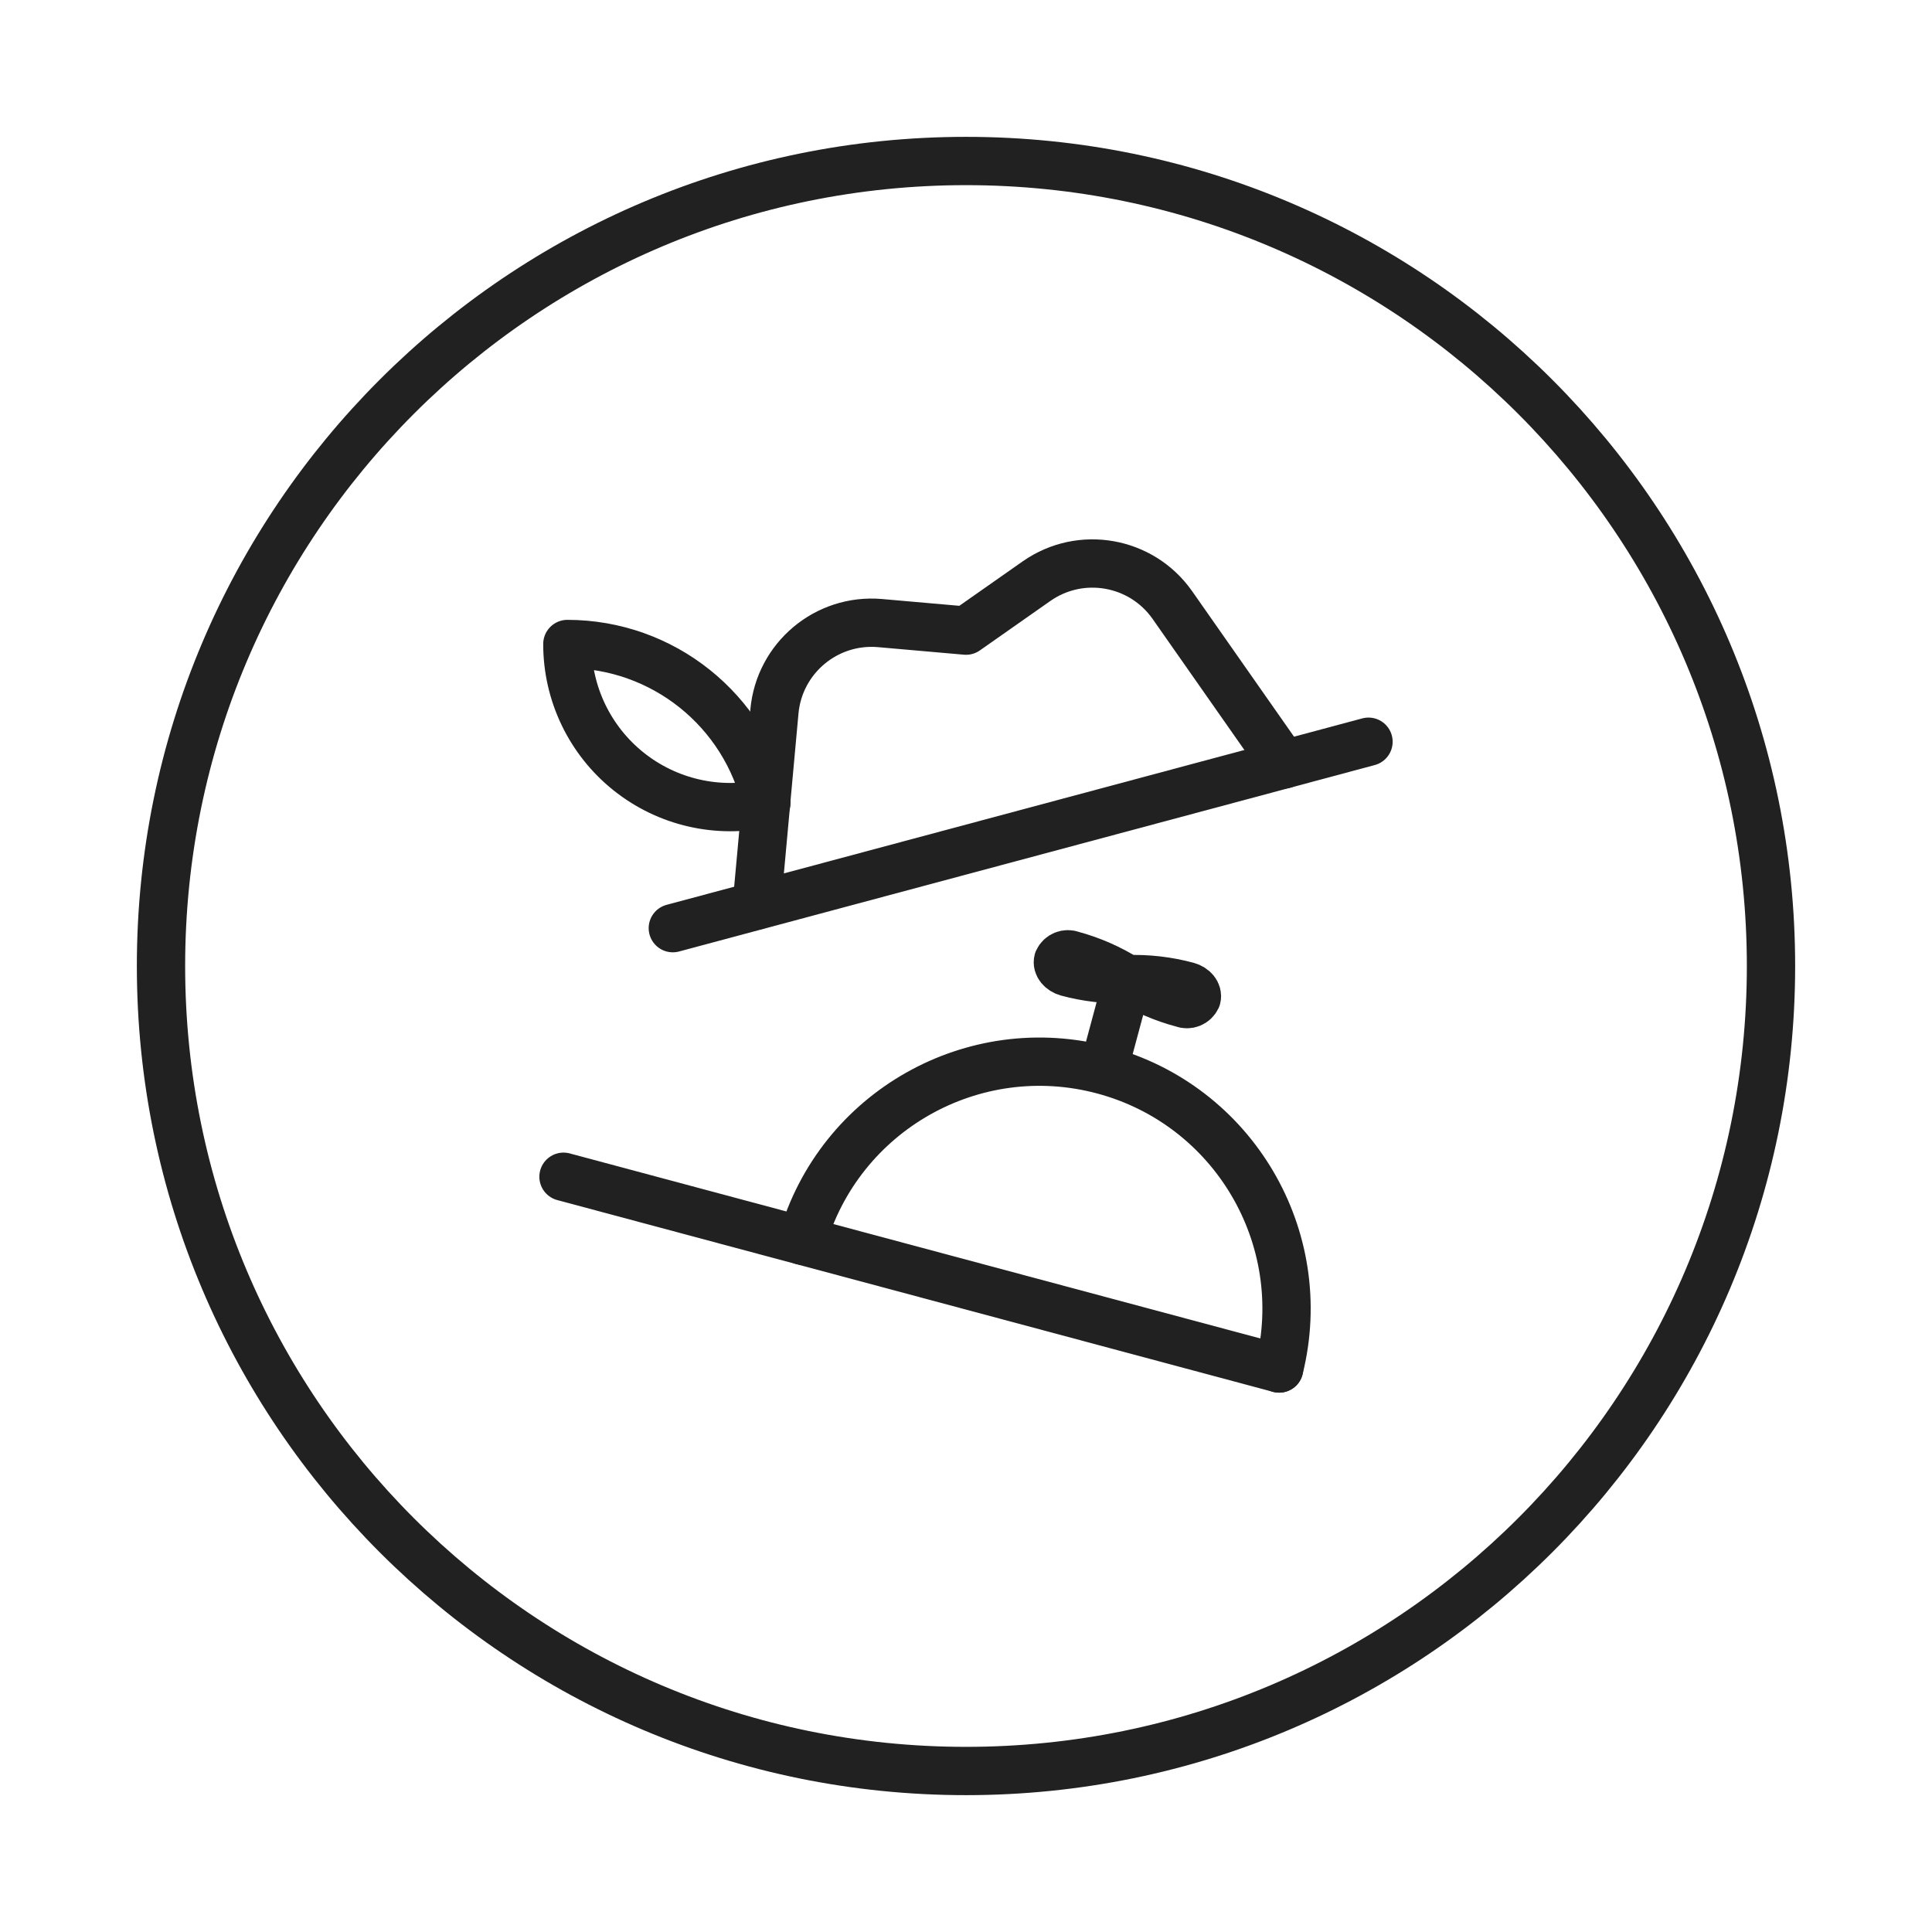
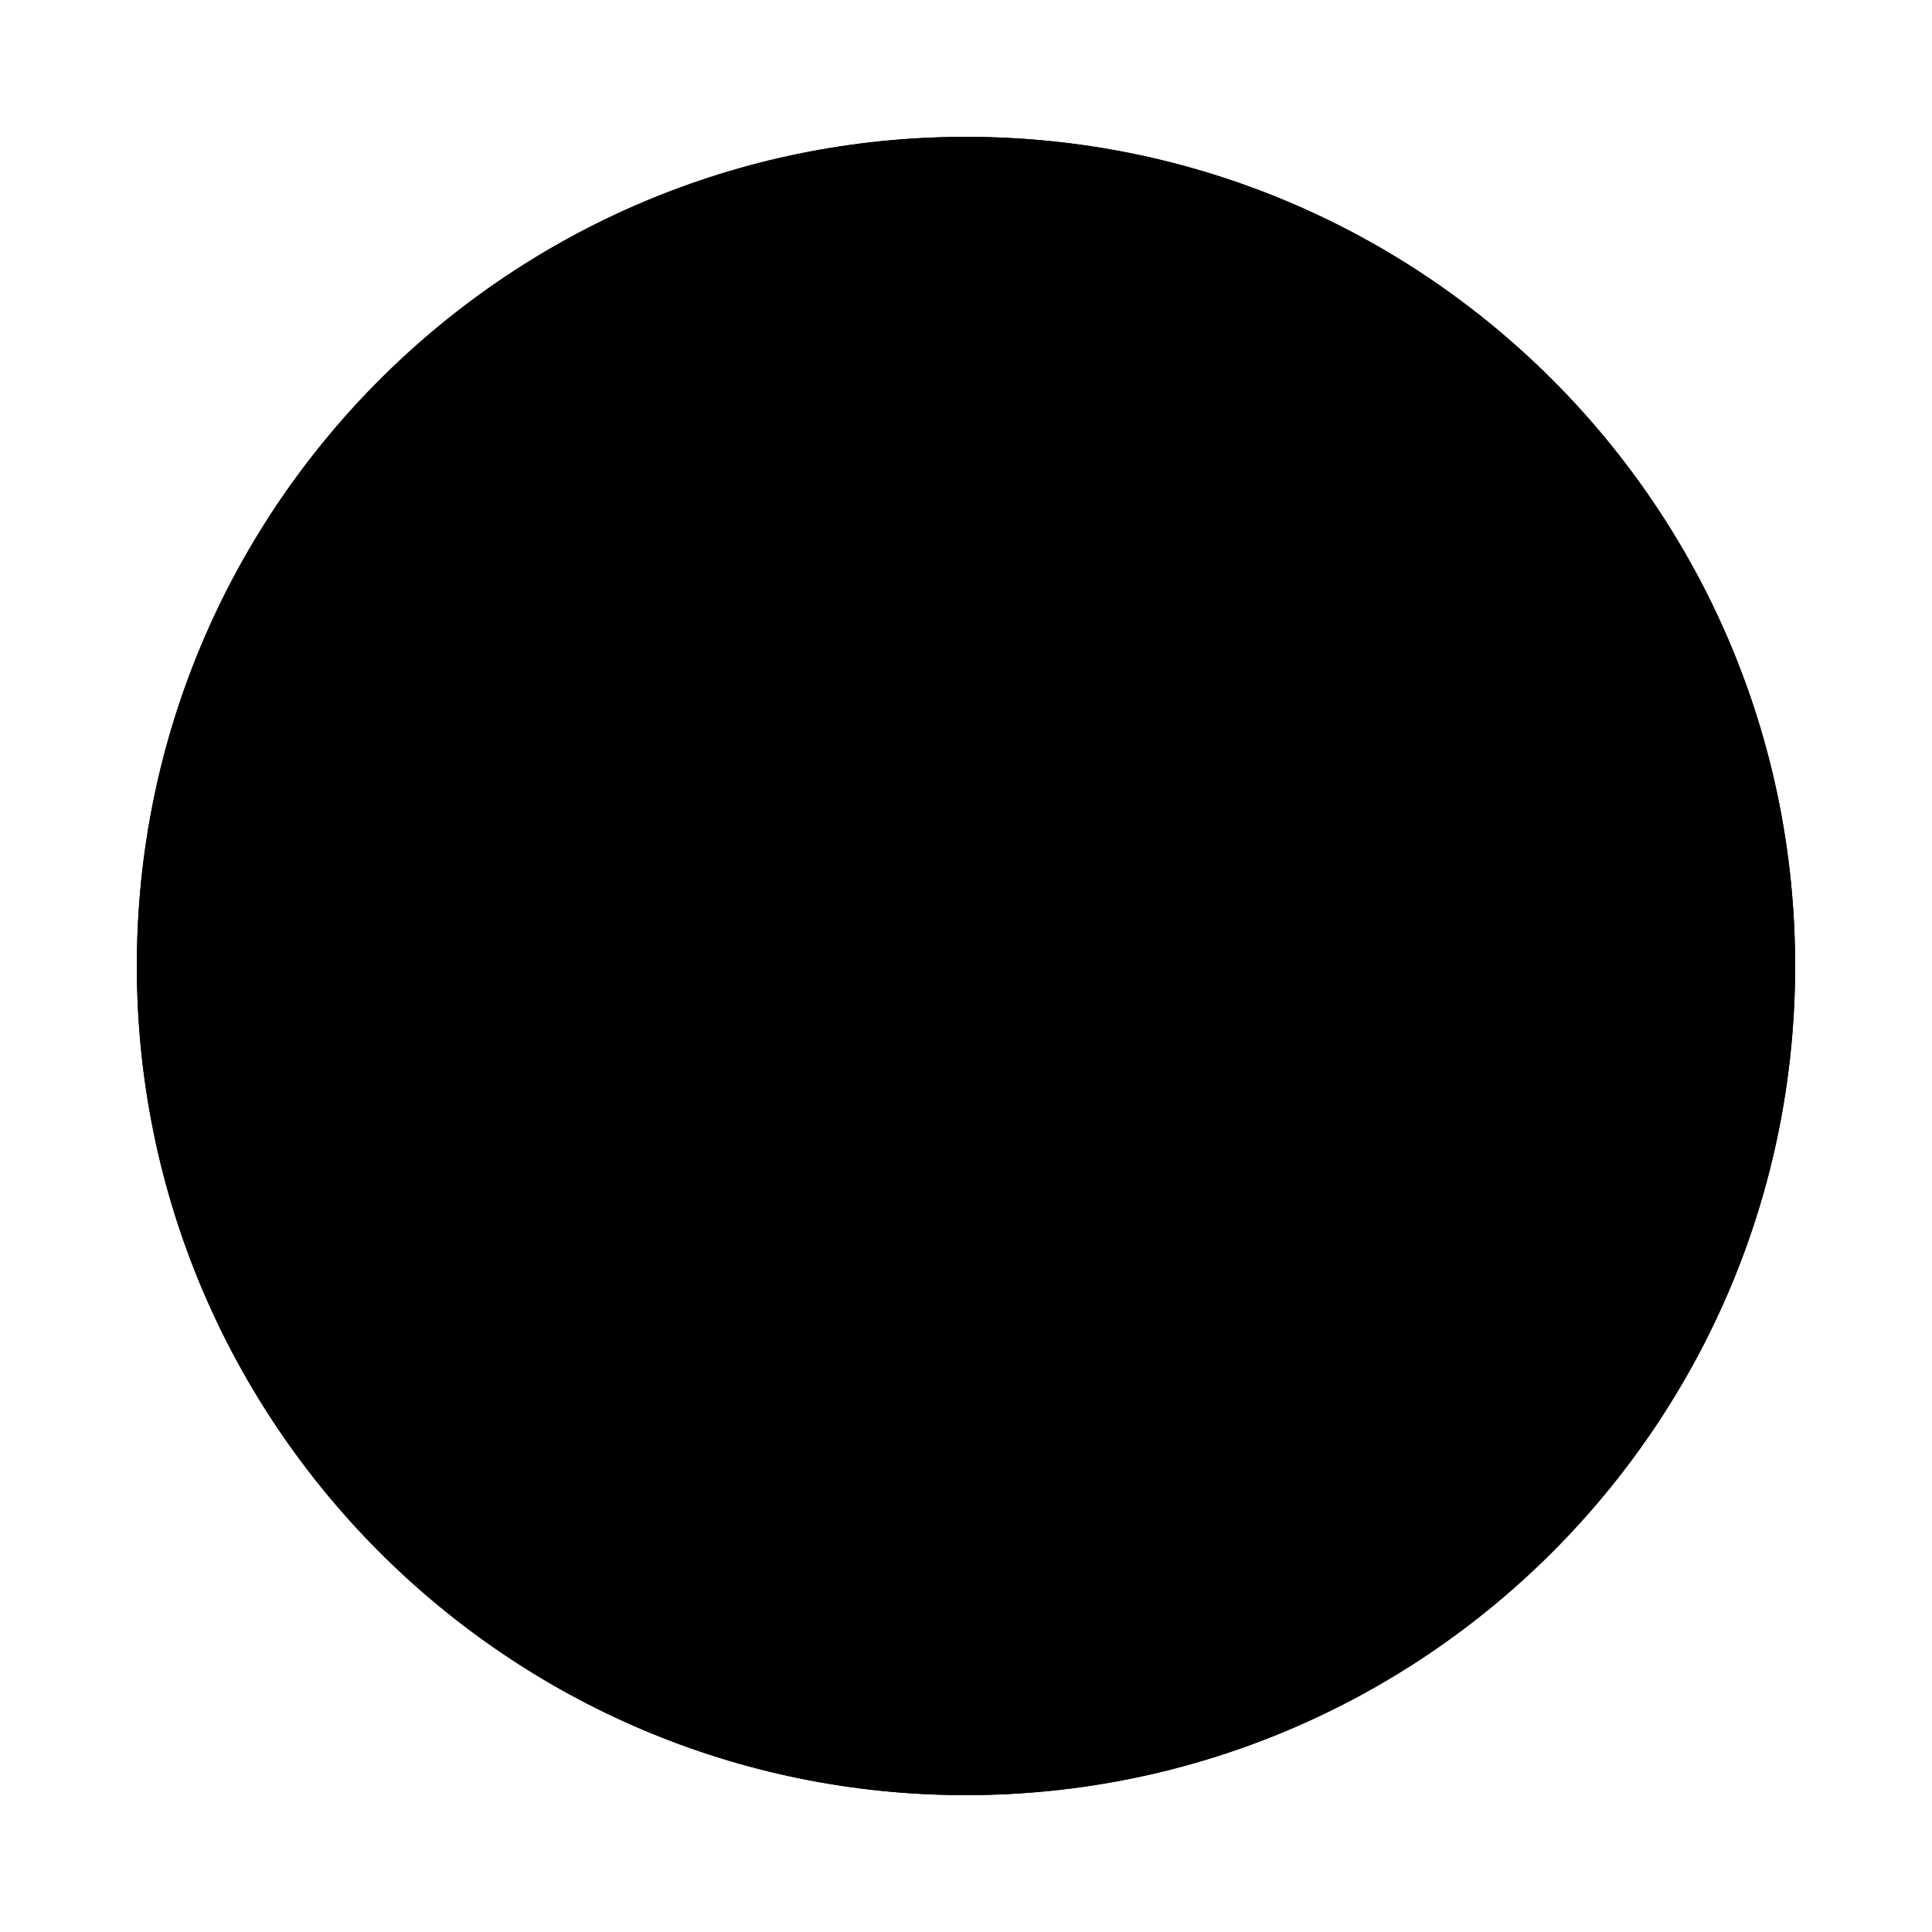
<svg xmlns="http://www.w3.org/2000/svg" id="Calque_1" data-name="Calque 1" viewBox="0 0 120 120">
  <defs>
-     <style>.cls-1{fill:none;stroke:#212121;stroke-linecap:round;stroke-linejoin:round;stroke-width:3px;}</style>
+     <style>.cls-1{fill:currentColor;}</style>
  </defs>
-   <circle class="cls-1" cx="60" cy="60" r="50" />
-   <line class="cls-1" x1="35" y1="73.09" x2="79.45" y2="85" />
-   <path class="cls-1" d="M49.82,77.06A15.34,15.34,0,0,1,79.45,85" />
-   <line class="cls-1" x1="70.05" y1="60.82" x2="68.6" y2="66.21" />
-   <path class="cls-1" d="M66.3,60.39c-.4-.11-.66-.43-.58-.73h0a.67.67,0,0,1,.86-.34A12.68,12.68,0,0,1,70,60.82a12.68,12.68,0,0,1,3.75.43c.4.11.66.43.58.73h0a.67.67,0,0,1-.86.34A12.68,12.68,0,0,1,70,60.82,12.68,12.68,0,0,1,66.3,60.39Z" />
-   <line class="cls-1" x1="41.79" y1="57.65" x2="85" y2="46.07" />
-   <path class="cls-1" d="M79.75,47.48l-6.94-9.91a6.06,6.06,0,0,0-8.42-1.48L60,39.17l-5.35-.47a6.06,6.06,0,0,0-6.55,5.5L47,56.24" />
-   <path class="cls-1" d="M47.6,49.88A10.12,10.12,0,0,1,35.24,40,12.68,12.68,0,0,1,47.6,49.88Z" />
+   <path class="cls-1" d="M60,111.5A51.5,51.5,0,1,1,111.5,60,51.56,51.56,0,0,1,60,111.5Zm0-100A48.5,48.5,0,1,0,108.5,60,48.55,48.55,0,0,0,60,11.5Z" />
+   <circle class="cls-2" cx="60" cy="60" r="51.5" />
+   <path class="cls-1" d="M79.45,86.5a1.5,1.5,0,0,1-.39-.05L34.61,74.54a1.5,1.5,0,1,1,.78-2.9L79.84,83.55a1.5,1.5,0,0,1-.39,2.95Z" />
+   <path class="cls-1" d="M79.45,86.5A1.5,1.5,0,0,1,78,84.61a13.84,13.84,0,1,0-26.73-7.16,1.5,1.5,0,0,1-2.9-.78A16.84,16.84,0,0,1,80.9,85.39,1.5,1.5,0,0,1,79.45,86.5Z" />
+   <path class="cls-1" d="M68.6,67.71a1.5,1.5,0,0,1-1.45-1.89l1.45-5.39a1.5,1.5,0,0,1,2.9.78L70.05,66.6A1.5,1.5,0,0,1,68.6,67.71Z" />
+   <path class="cls-1" d="M73.78,63.86a2.52,2.52,0,0,1-.65-.09,14.21,14.21,0,0,1-3.48-1.44,15.28,15.28,0,0,1-3.74-.49h0a2.13,2.13,0,0,1-1.64-2.56,2,2,0,0,1,.92-1.19A2.36,2.36,0,0,1,67,57.88a14.23,14.23,0,0,1,3.48,1.44,14.58,14.58,0,0,1,3.74.49,2.13,2.13,0,0,1,1.64,2.56A2.06,2.06,0,0,1,73.78,63.86Zm-7.09-4.92h0Z" />
+   <path class="cls-1" d="M41.79,59.15a1.5,1.5,0,0,1-.39-2.95L84.61,44.62a1.5,1.5,0,1,1,.78,2.9L42.18,59.1A1.5,1.5,0,0,1,41.79,59.15Z" />
+   <path class="cls-1" d="M47,57.74h-.13a1.5,1.5,0,0,1-1.36-1.62l1.05-12a7.56,7.56,0,0,1,8.18-6.86l4.8.42,4-2.77A7.56,7.56,0,0,1,74,36.71L81,46.62a1.5,1.5,0,1,1-2.46,1.72l-6.94-9.91a4.55,4.55,0,0,0-6.33-1.12l-4.4,3.08a1.49,1.49,0,0,1-1,.27l-5.35-.47a4.56,4.56,0,0,0-4.93,4.13l-1.05,12A1.5,1.5,0,0,1,47,57.74Z" />
+   <path class="cls-1" d="M45.38,51.63A11.66,11.66,0,0,1,33.74,40a1.5,1.5,0,0,1,1.5-1.5A14.09,14.09,0,0,1,49.07,49.55a1.5,1.5,0,0,1-1.14,1.79A11.7,11.7,0,0,1,45.38,51.63Zm-8.49-10a8.6,8.6,0,0,0,8.77,7A11.08,11.08,0,0,0,36.89,41.61Z" />
</svg>
